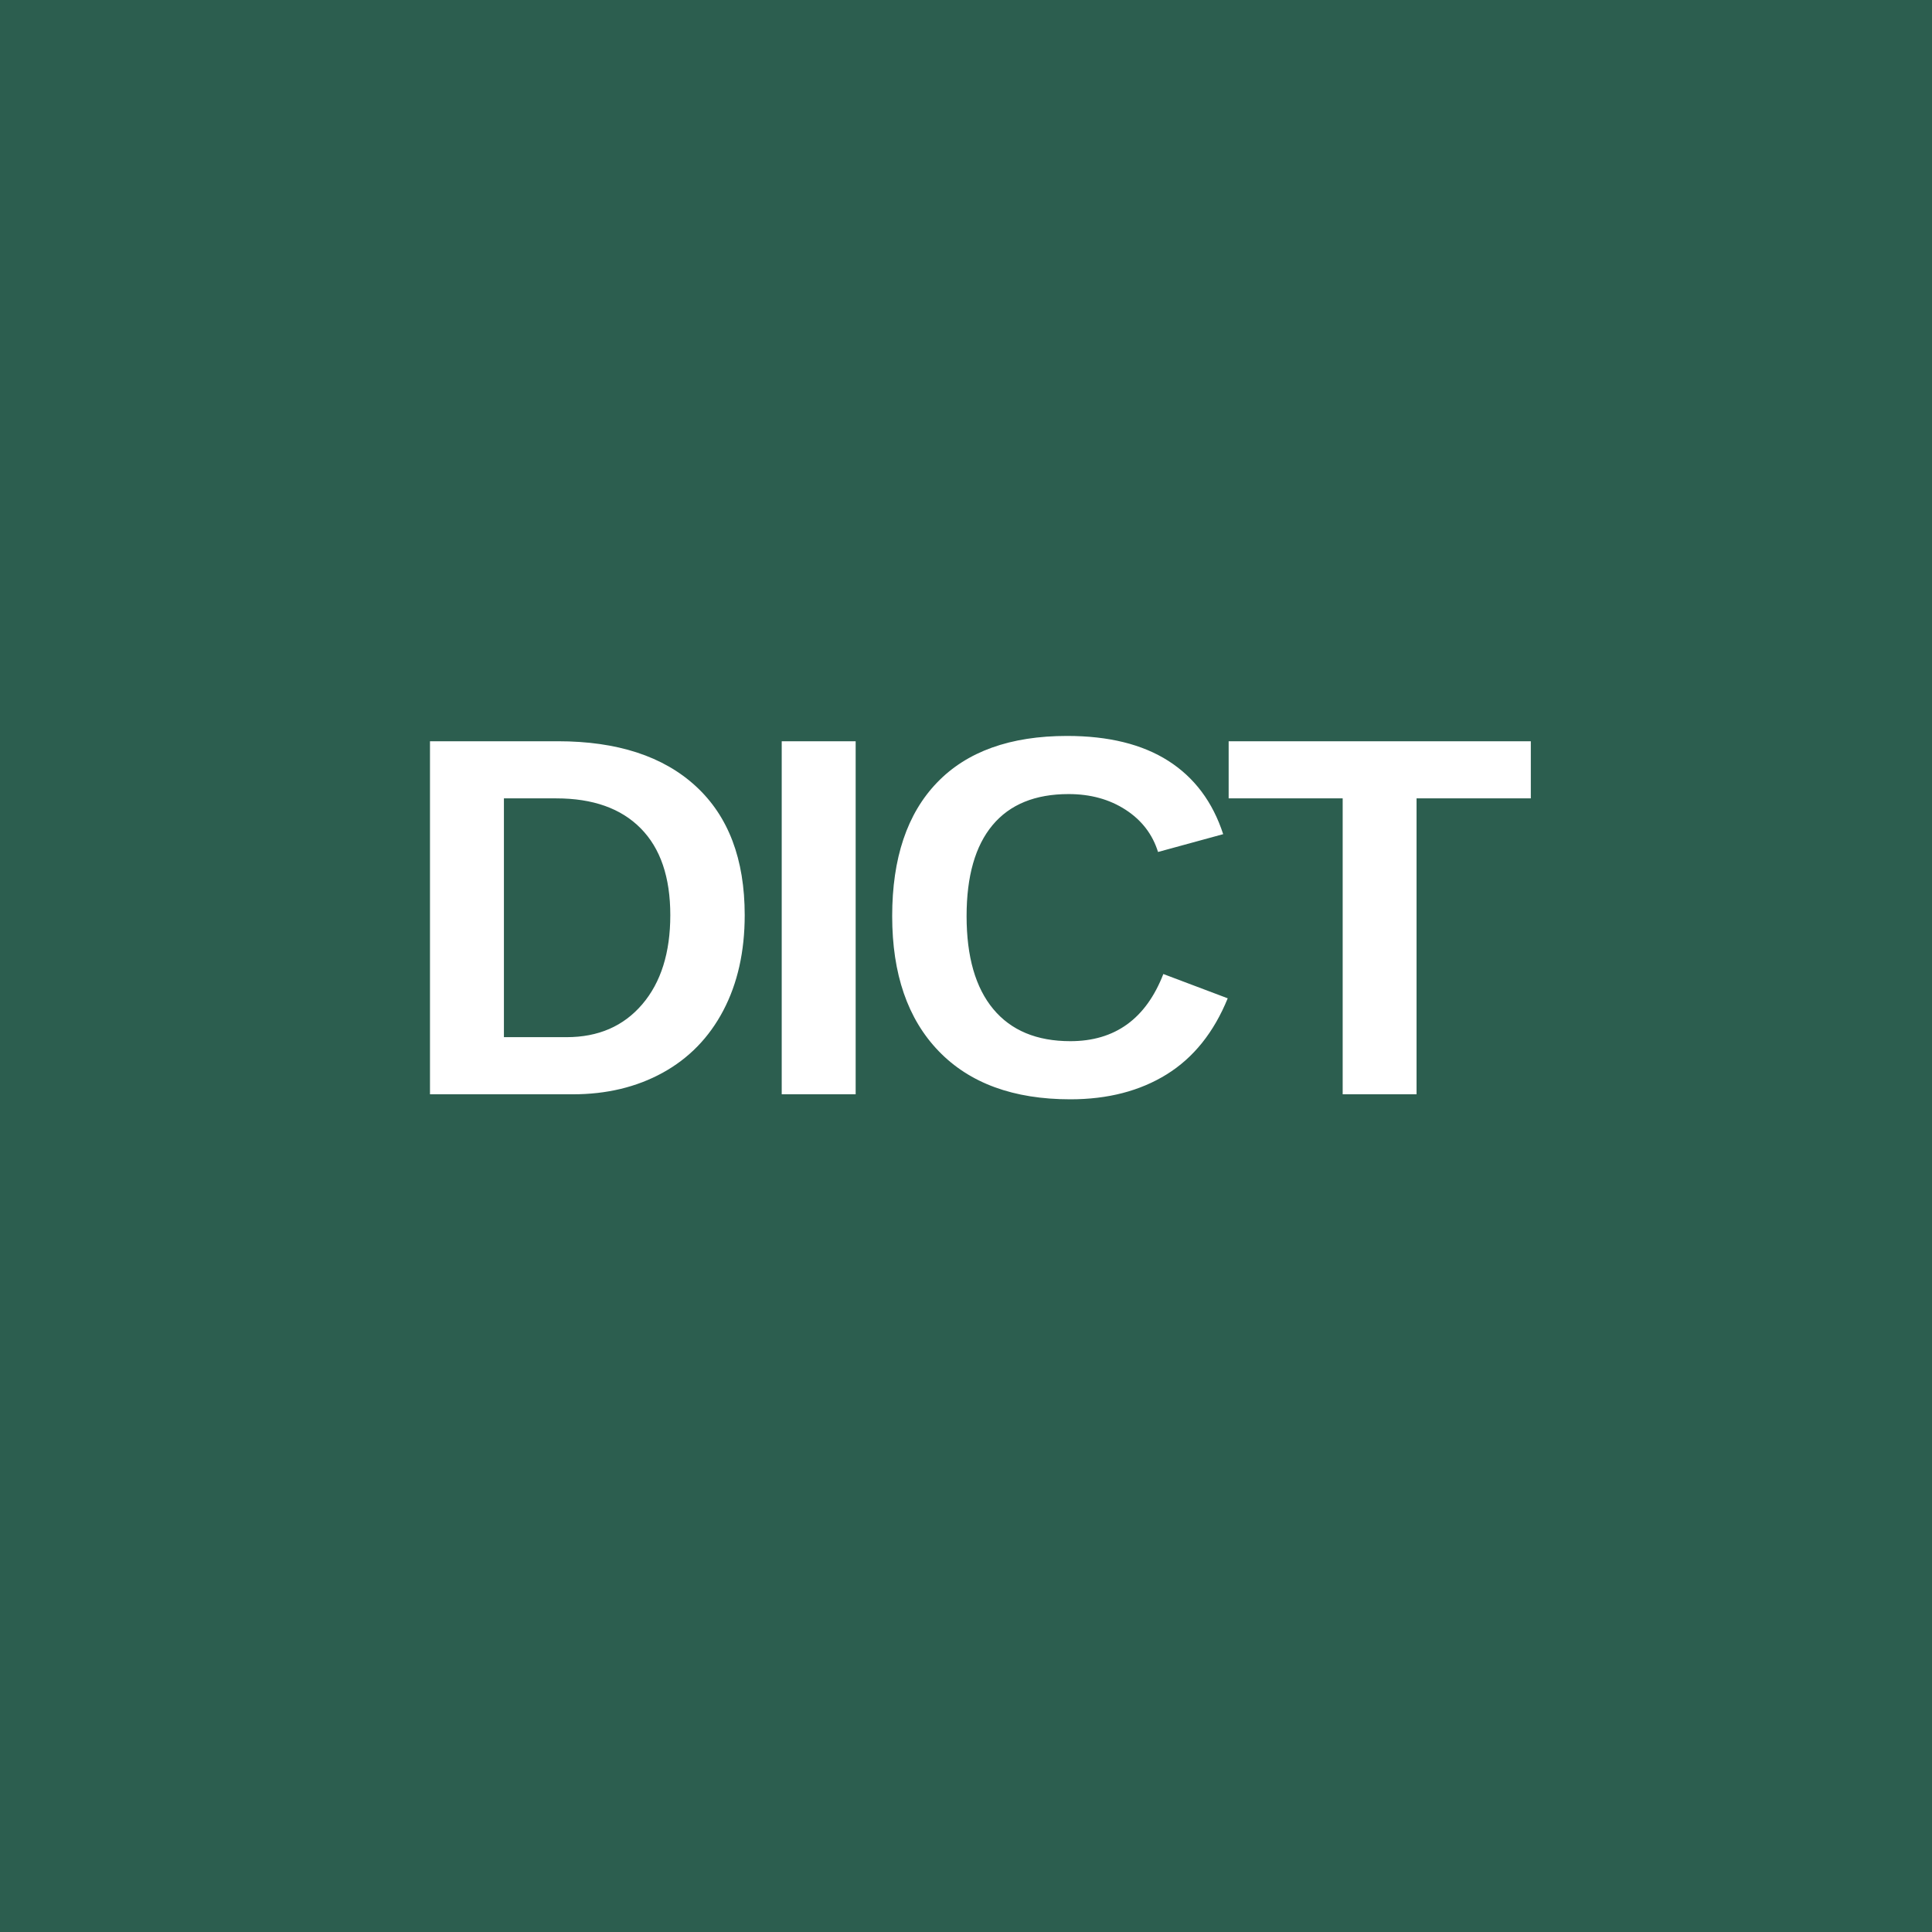
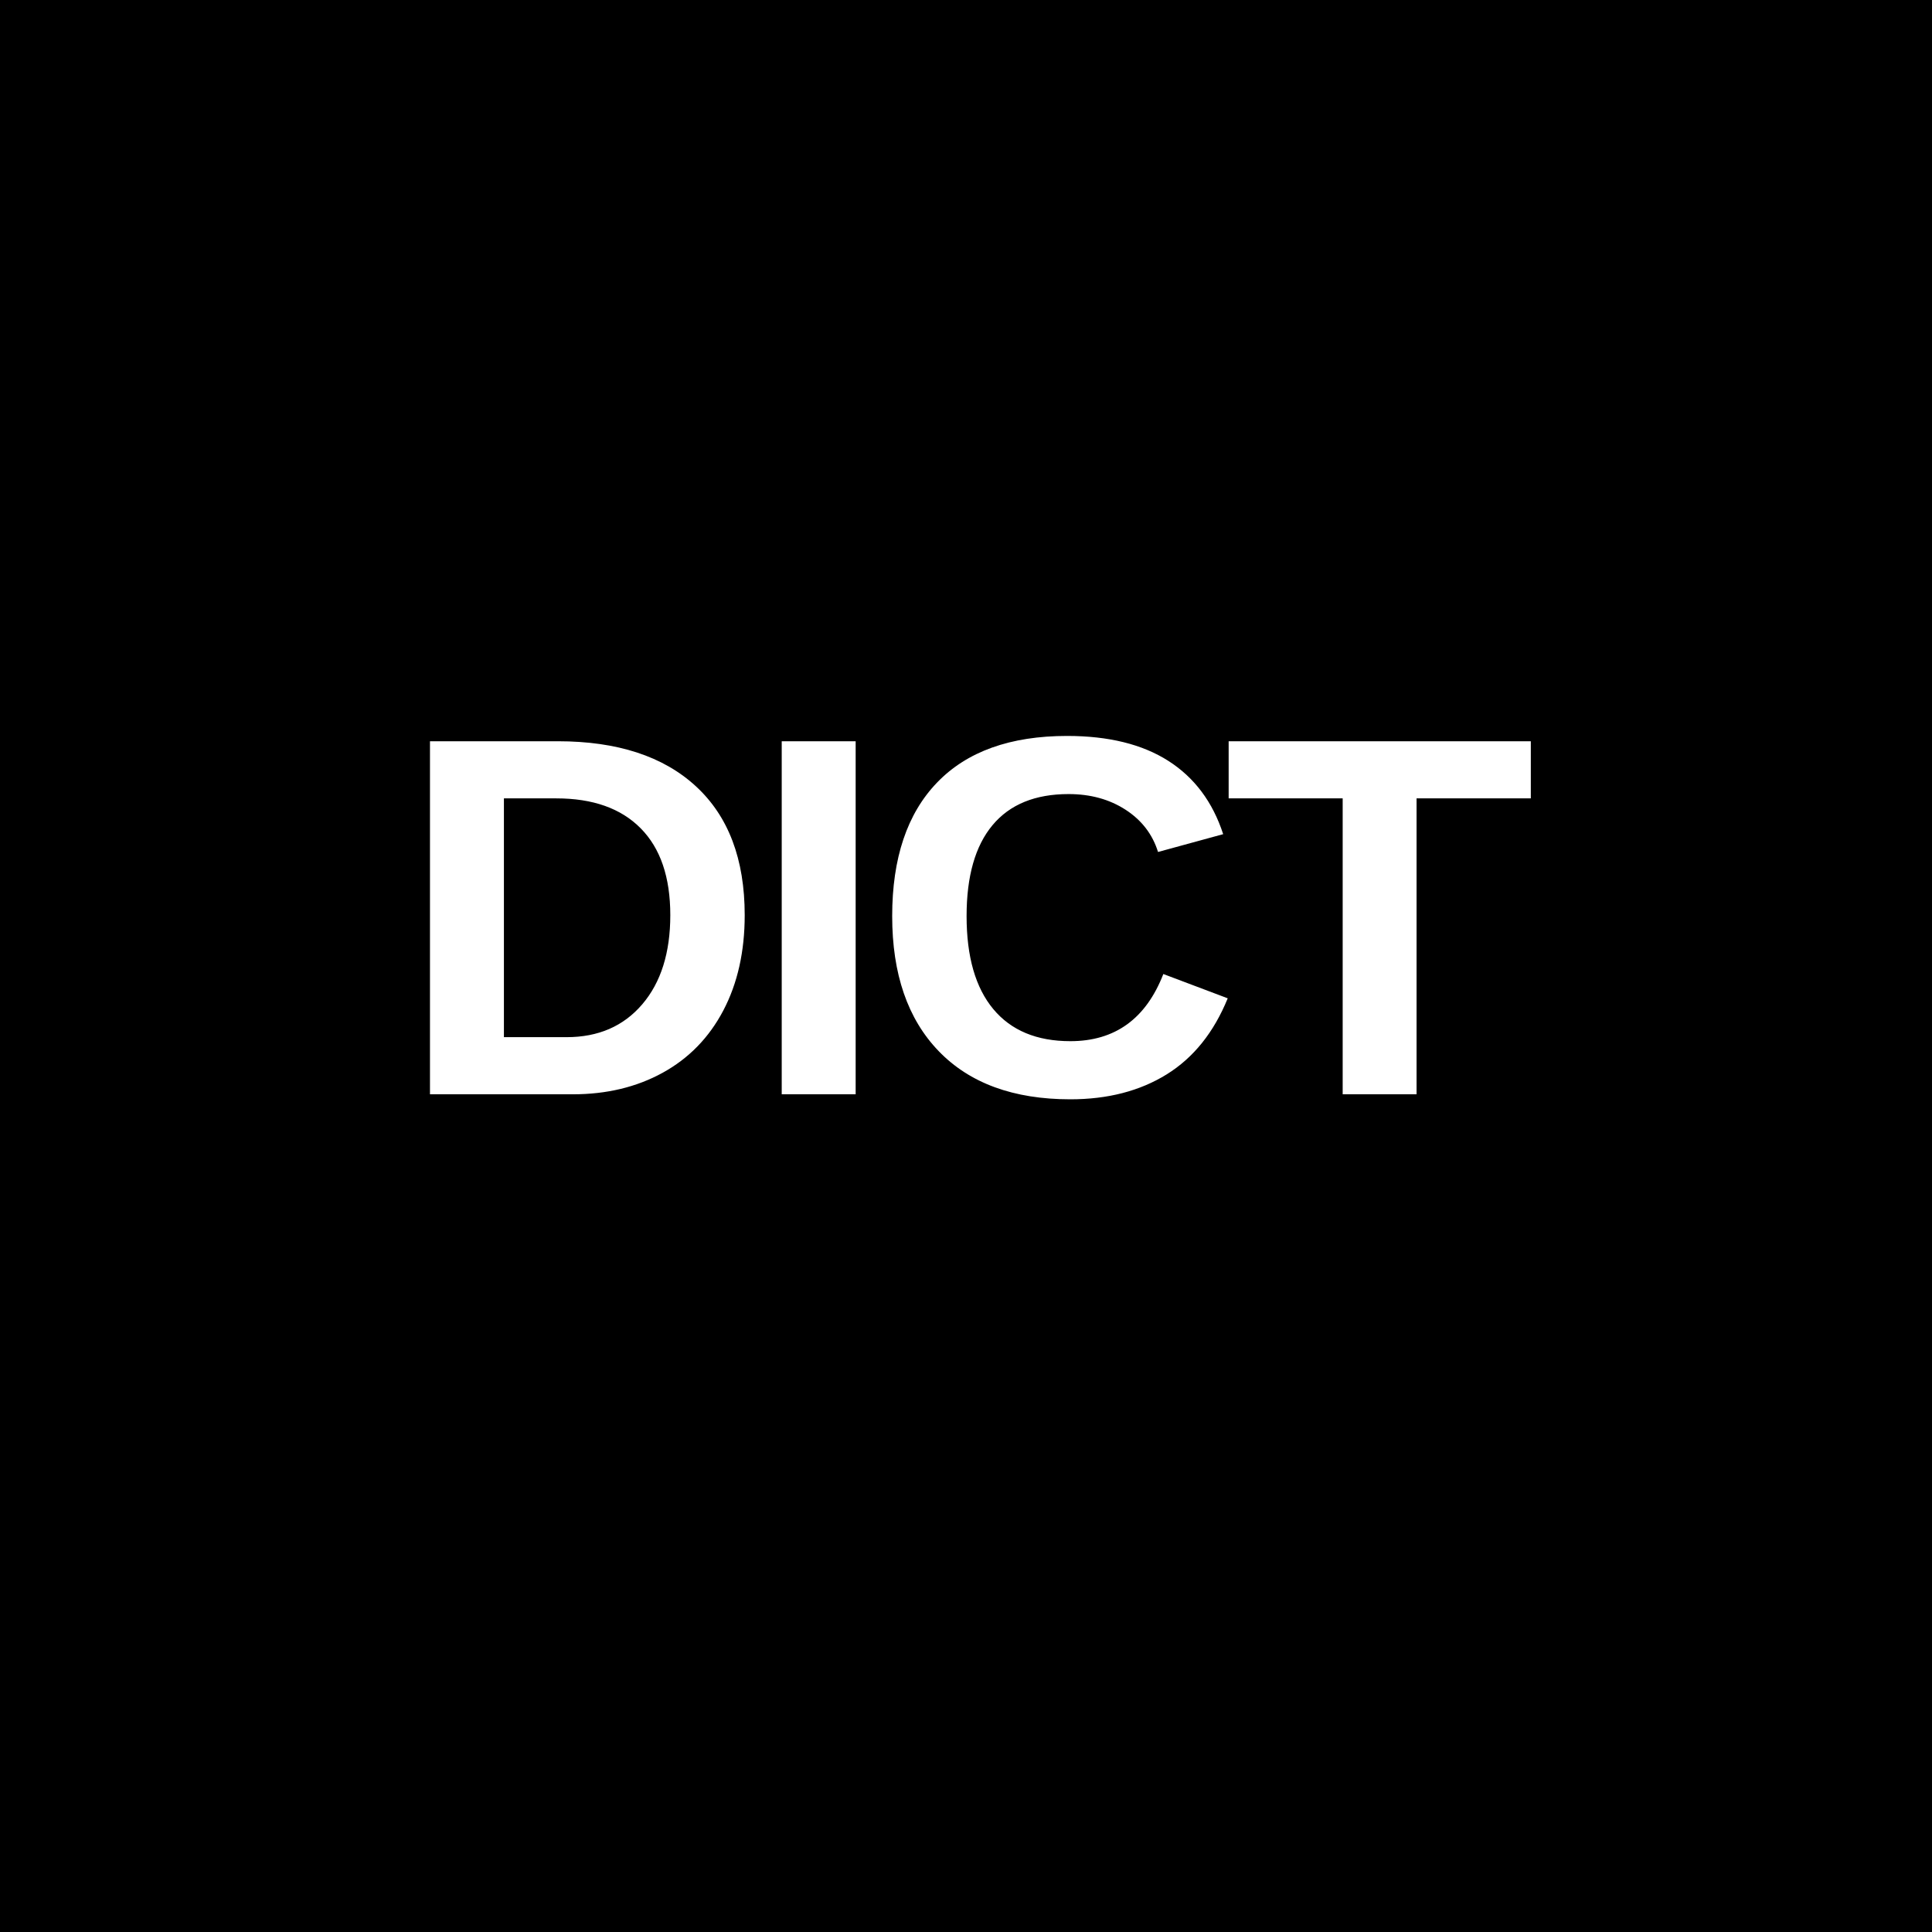
<svg xmlns="http://www.w3.org/2000/svg" width="512" height="512" viewBox="0 0 512 512">
-   <rect width="512" height="512" fill="#2c5e4f" />
+   <rect width="512" height="512" fill="#000000" />
  <text x="256" y="290" fill="#fff" font-family="Arial,Helvetica,sans-serif" font-size="136" font-weight="800" text-anchor="middle" letter-spacing="-5">DICT</text>
</svg>
